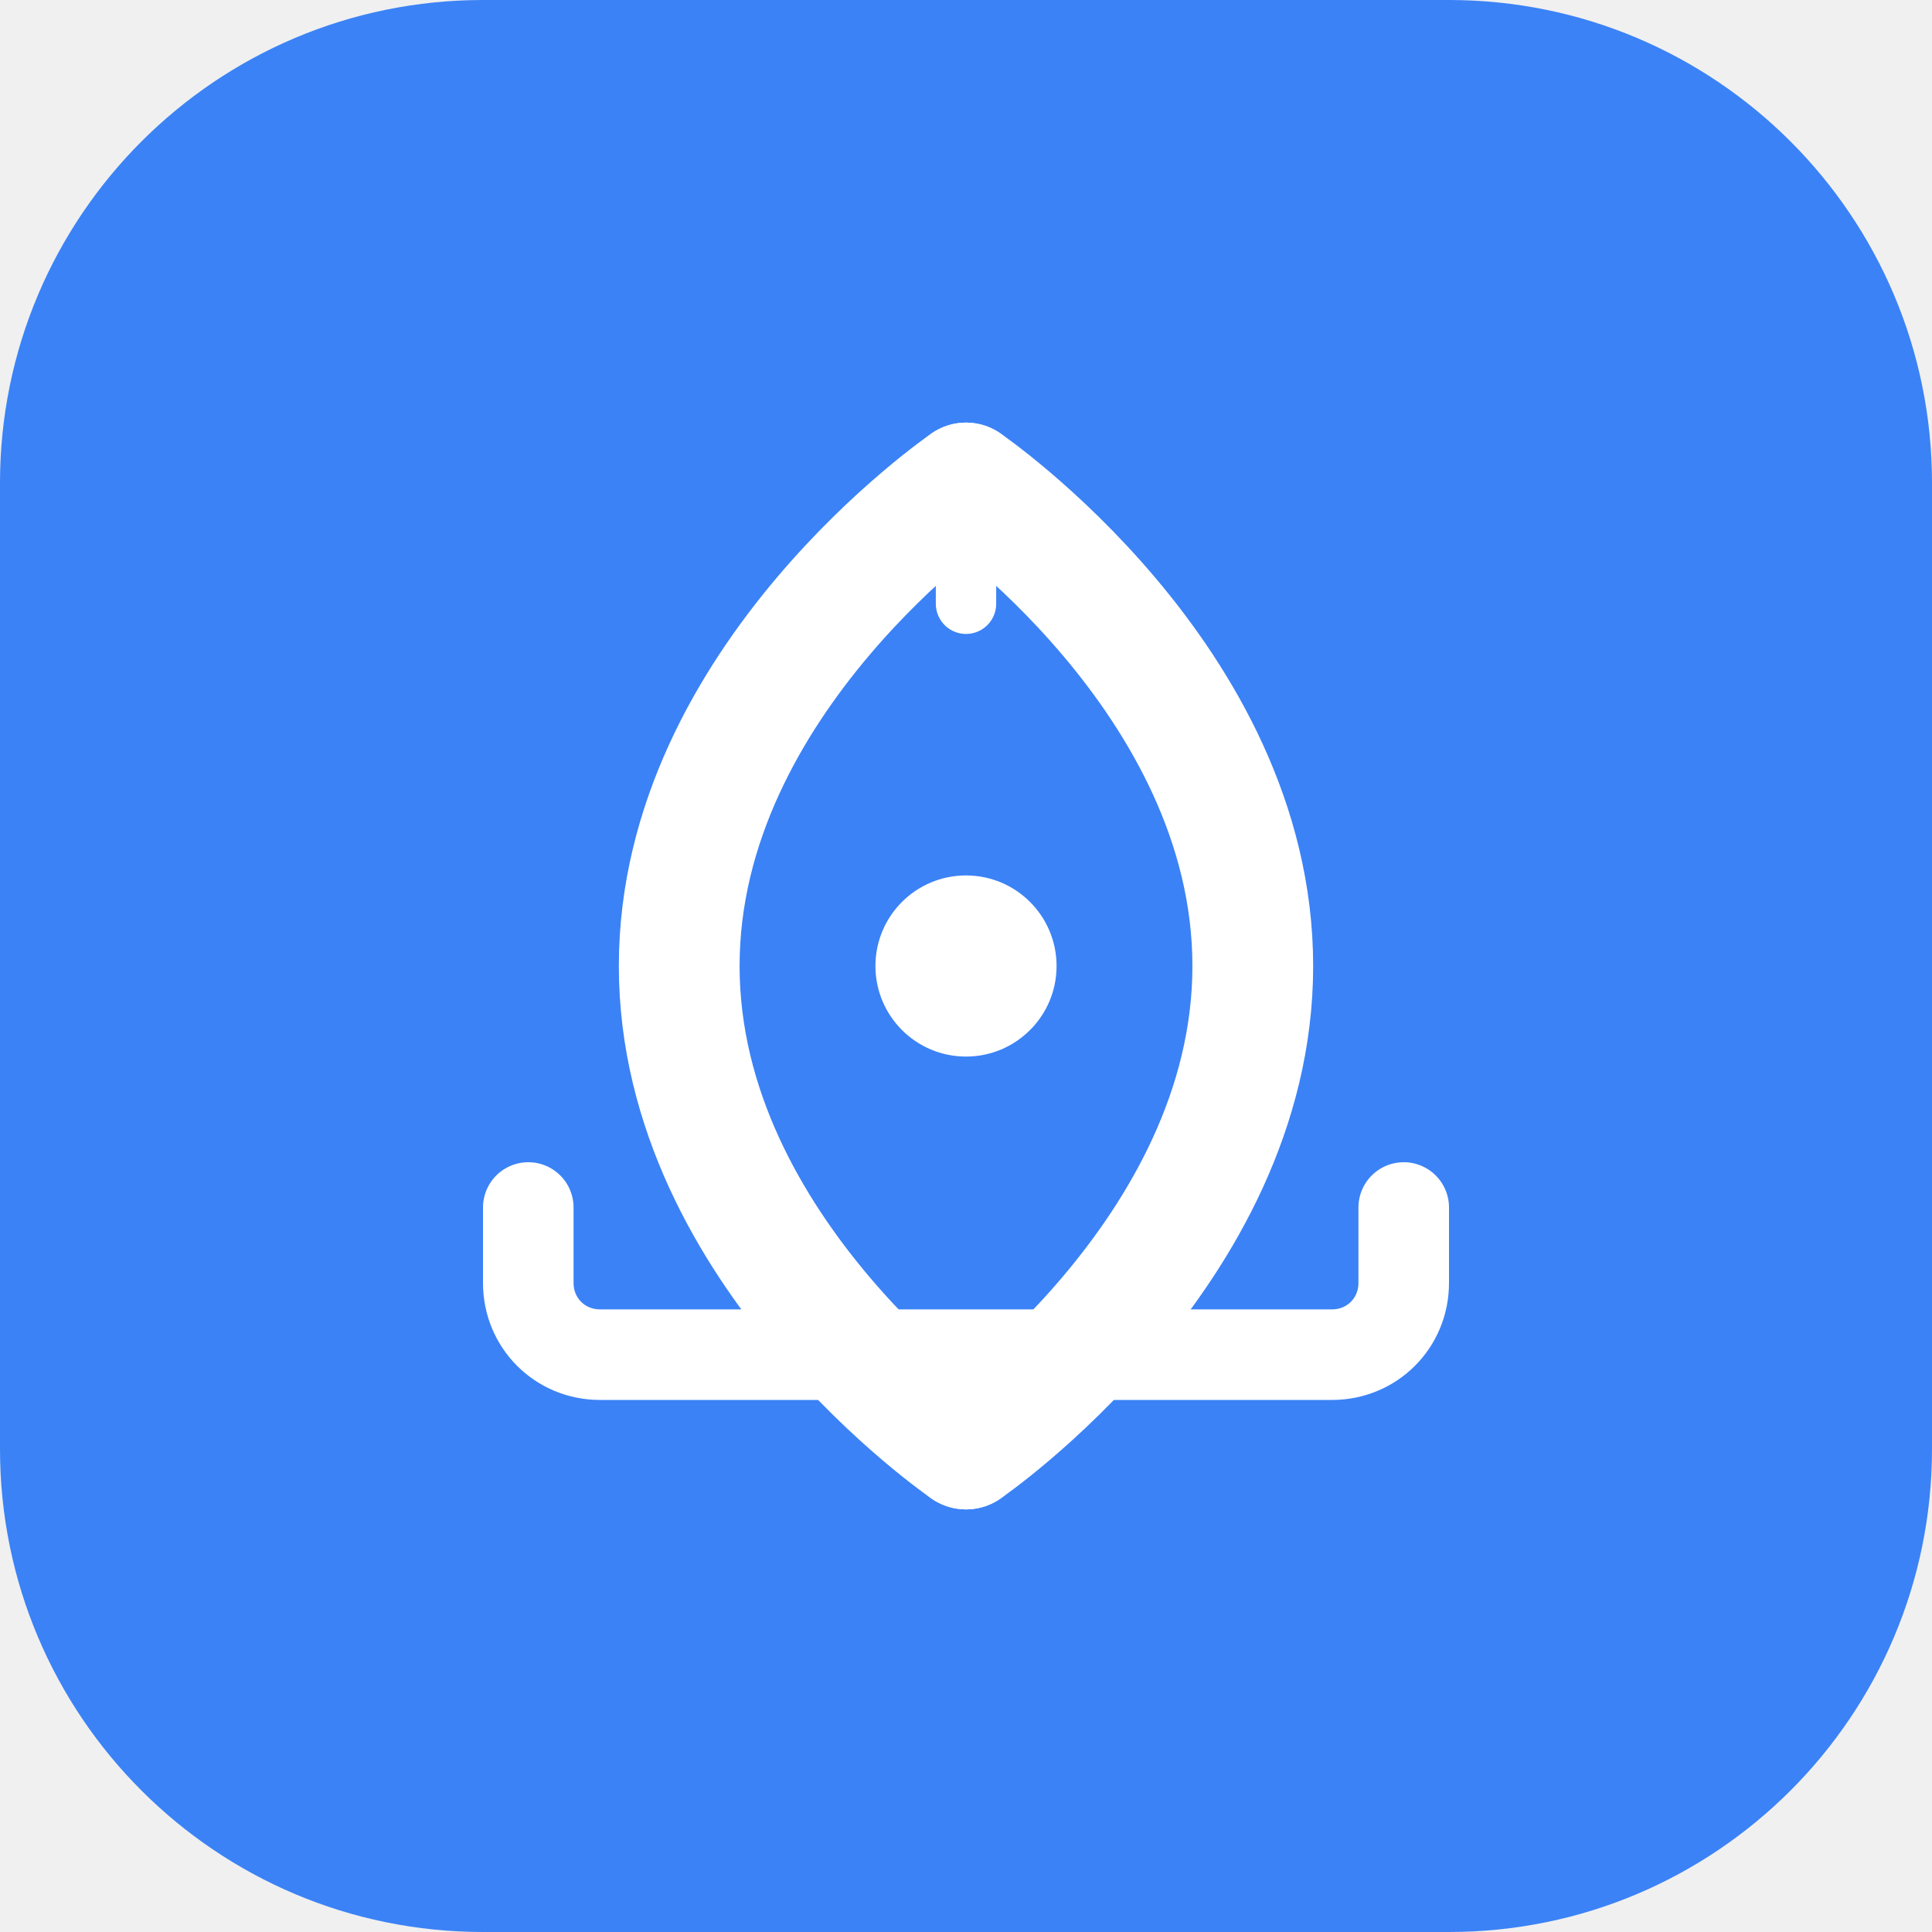
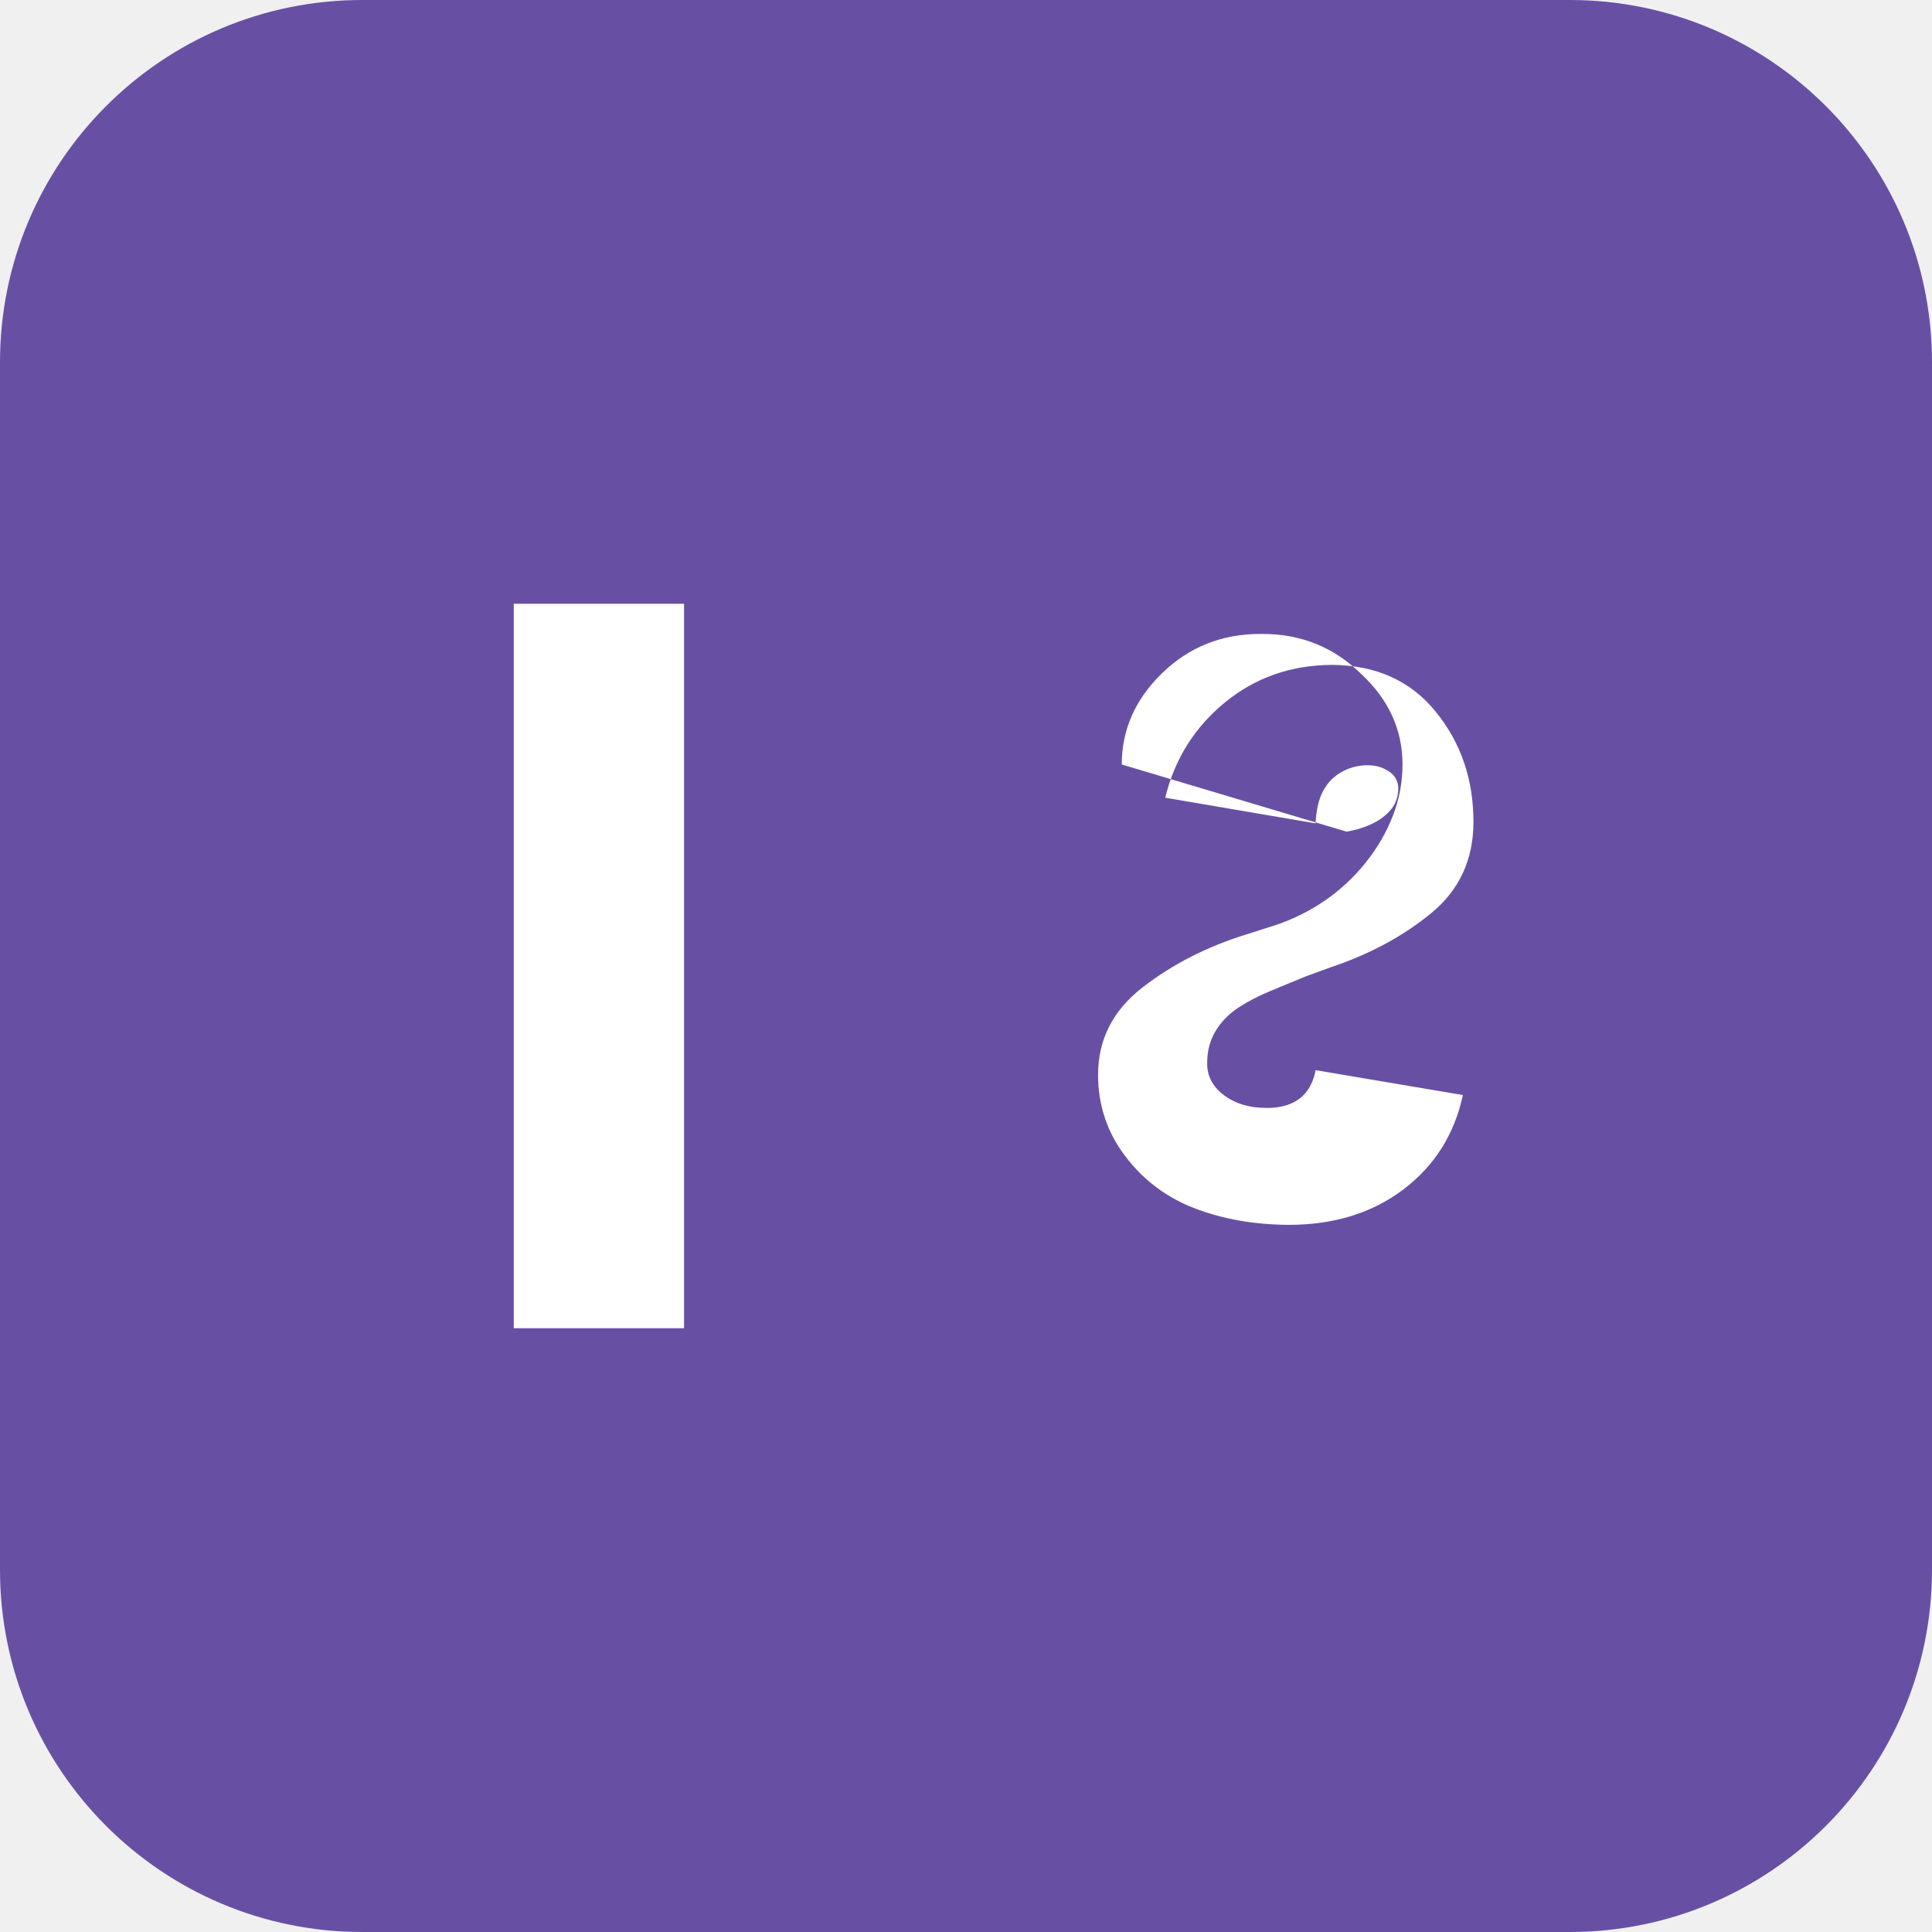
<svg xmlns="http://www.w3.org/2000/svg" width="512" height="512" viewBox="0 0 512 512" fill="none">
-   <rect width="512" height="512" rx="128" fill="#3B82F6" />
-   <path d="M256 128C256 128 180 180 180 256C180 332 256 384 256 384" stroke="white" stroke-width="32" stroke-linecap="round" stroke-linejoin="round" />
-   <path d="M256 128C256 128 332 180 332 256C332 332 256 384 256 384" stroke="white" stroke-width="32" stroke-linecap="round" stroke-linejoin="round" />
-   <circle cx="256" cy="256" r="24" fill="white" />
-   <path d="M140 320L140 340C140 350.609 148.391 359 159 359L353 359C363.609 359 372 350.609 372 340L372 320" stroke="white" stroke-width="24" stroke-linecap="round" />
-   <path d="M200 200L220 160M312 200L292 160M256 160V140" stroke="white" stroke-width="16" stroke-linecap="round" />
+   <rect width="512" height="512" rx="96" fill="#6750A4" />
+   <path d="M297.28 202.6C297.28 193.333 300.907 185.333 307.76 178.6C315.013 171.467 323.84 167.933 334.24 168C344.64 167.933 353.467 171.467 360.72 178.6C367.973 185.333 371.68 193.333 371.68 202.6C371.68 207.267 370.827 211.8 369.12 216.2C367.413 220.6 365.013 224.733 361.92 228.6C358.827 232.467 355.253 235.8 351.2 238.6C347.147 241.4 342.72 243.6 337.92 245.2L330.4 247.6C320 250.8 310.827 255.467 302.88 261.6C294.933 267.733 291 275.467 291 284.8C291 292.867 293.4 300.067 298.2 306.4C303 312.733 309.12 317.333 316.56 320.2C324 323.067 332.32 324.533 341.52 324.6C353.52 324.6 363.653 321.467 371.92 315.2C380.187 308.933 385.44 300.6 387.68 290.2L348.64 283.6C348.24 285.8 347.467 287.667 346.32 289.2C345.173 290.733 343.653 291.867 341.76 292.6C339.867 293.333 337.76 293.667 335.44 293.6C331.04 293.6 327.333 292.467 324.32 290.2C321.307 287.933 319.84 285.067 319.92 281.6C319.92 278.467 320.667 275.667 322.16 273.2C323.653 270.733 325.68 268.667 328.24 267C330.8 265.333 333.627 263.867 336.72 262.6C339.813 261.333 342.88 260.067 345.92 258.8L352.48 256.4C362.88 252.933 371.813 248.133 379.28 242C386.747 235.867 390.48 227.8 390.48 217.8C390.48 206.533 387.147 196.8 380.48 188.6C373.813 180.4 364.64 176.267 352.96 176.2C342.053 176.267 332.587 179.6 324.56 186.2C316.533 192.8 311.28 201.2 308.8 211.4L348.64 218.2C348.827 214.6 349.493 211.733 350.64 209.6C351.787 207.467 353.413 205.8 355.52 204.6C357.627 203.4 359.947 202.8 362.48 202.8C364.573 202.8 366.427 203.333 368.04 204.4C369.653 205.467 370.48 206.933 370.56 208.8C370.56 211 369.947 212.867 368.72 214.4C367.493 215.933 365.867 217.2 363.84 218.2C361.813 219.2 359.493 219.933 356.88 220.4L297.28 202.6ZM136.16 352V160H181.28V352H136.16Z" fill="white" />
</svg>
